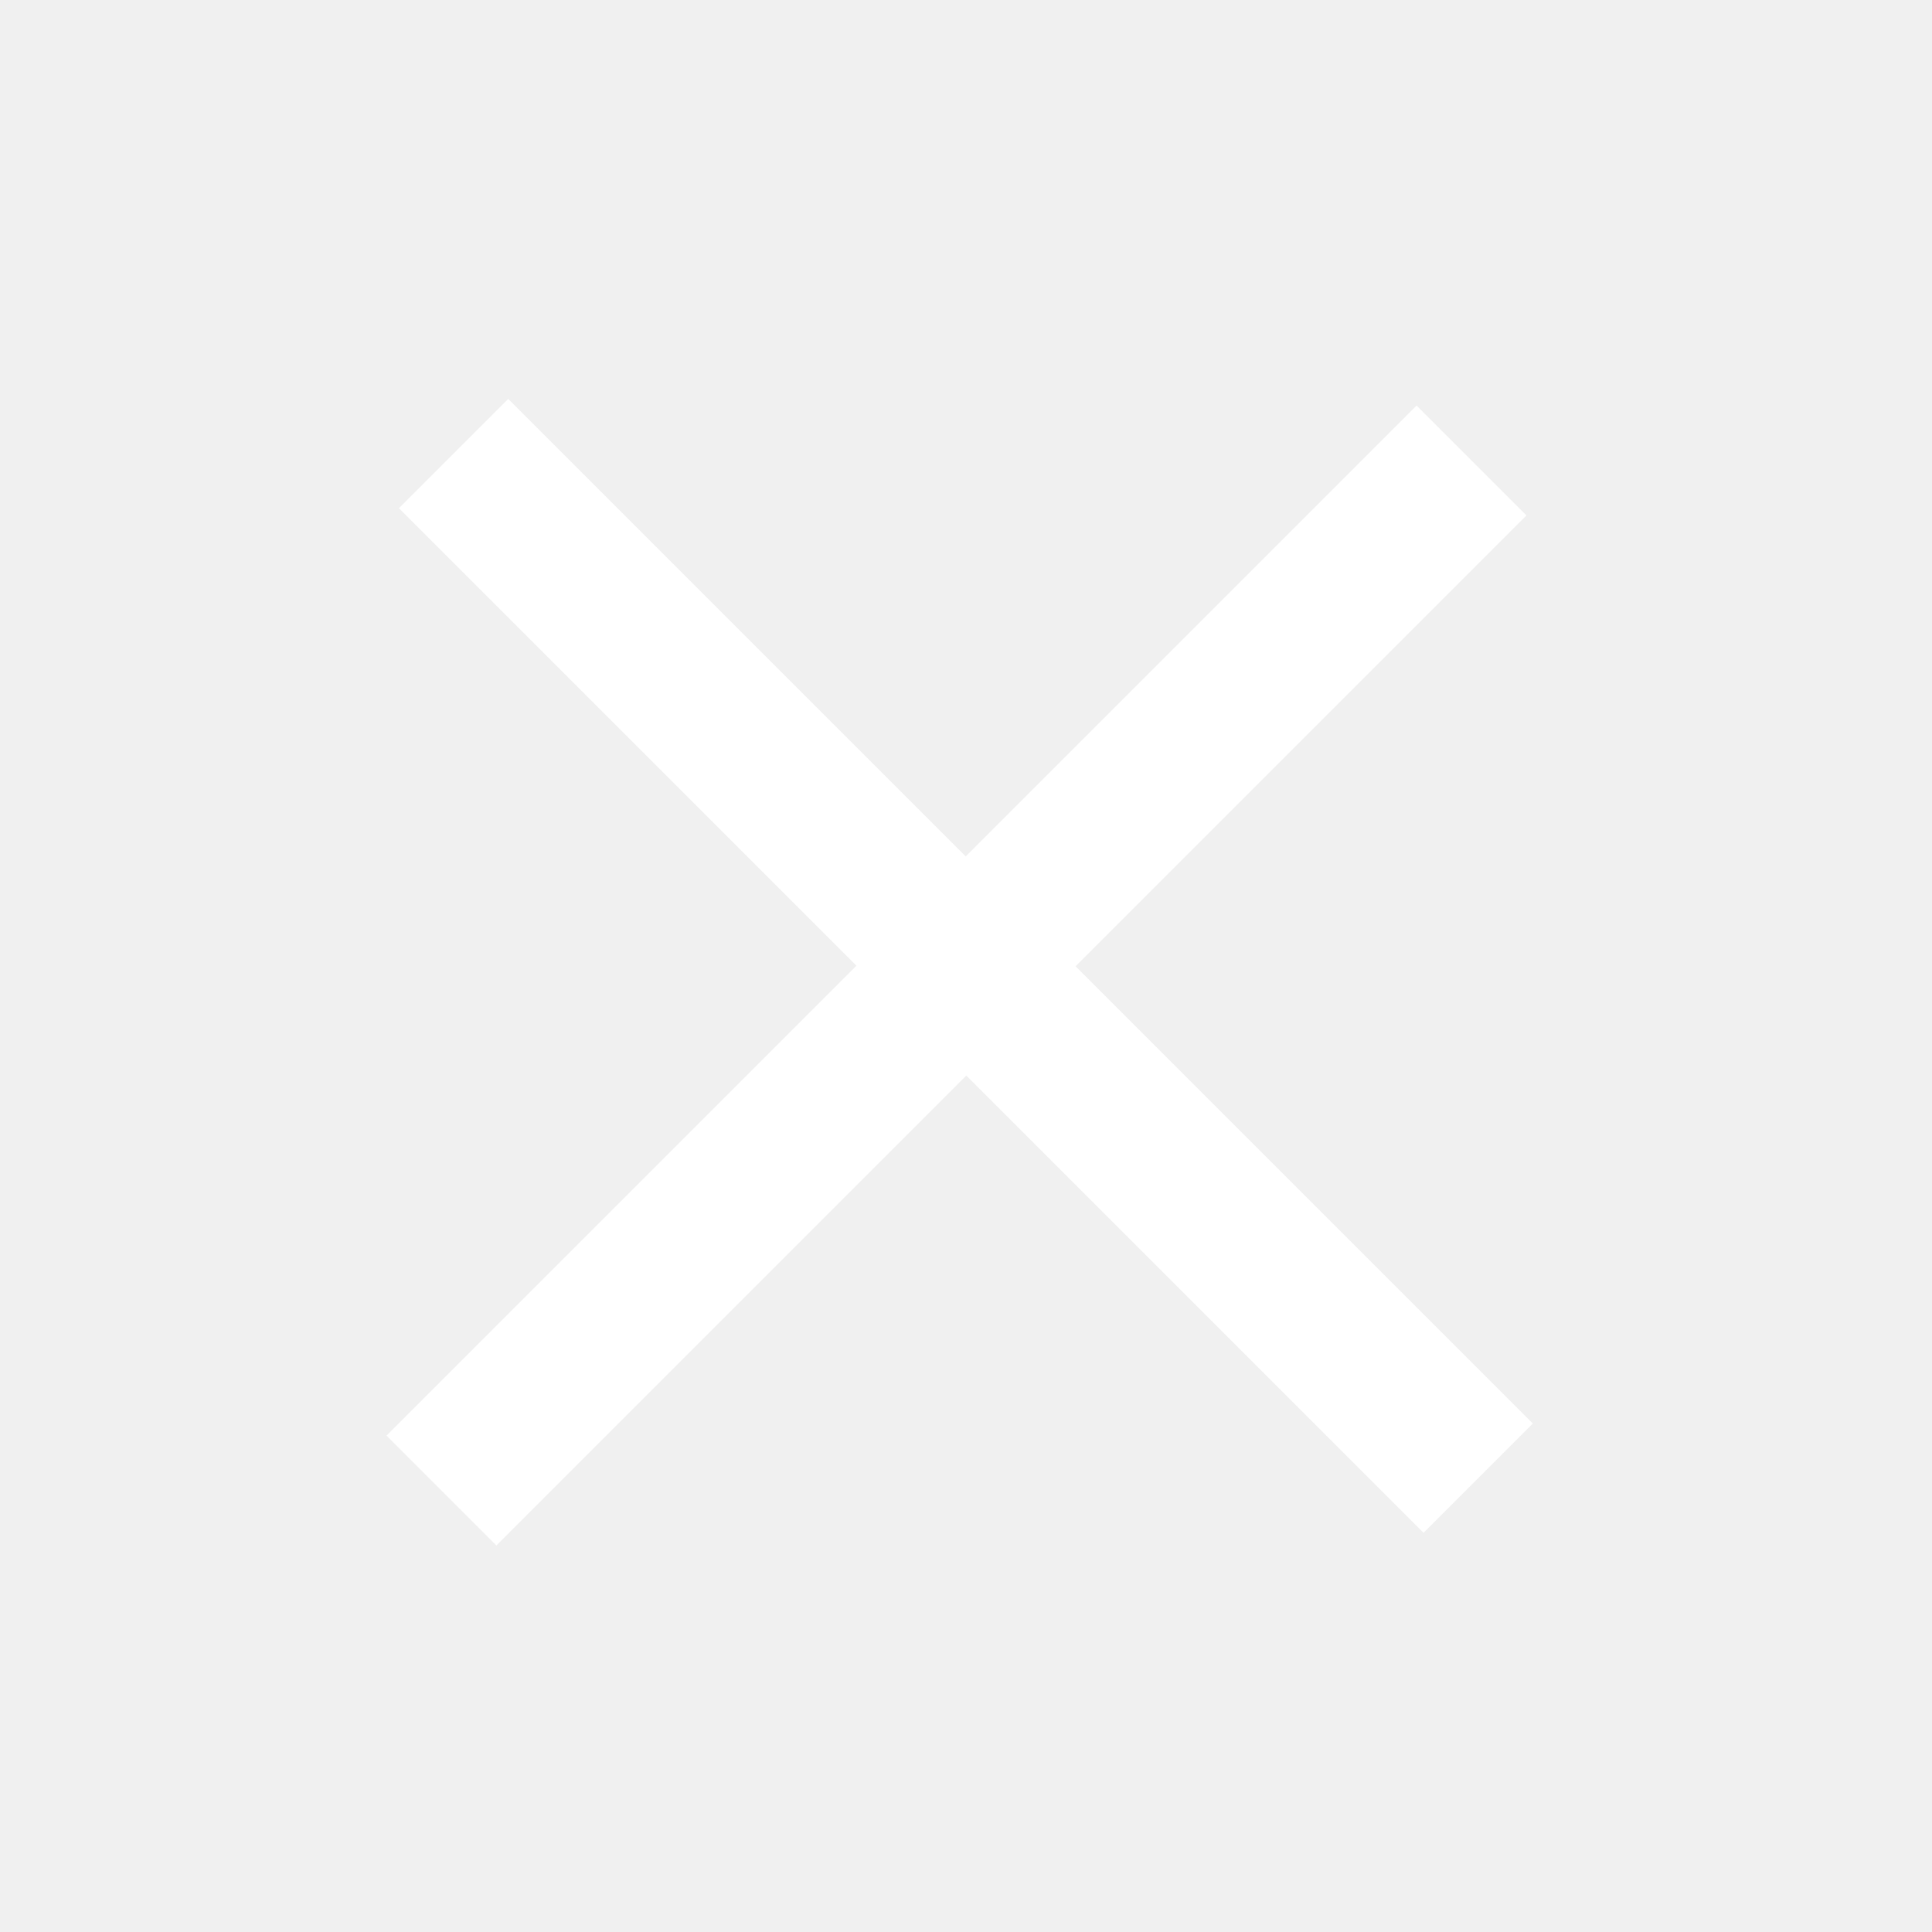
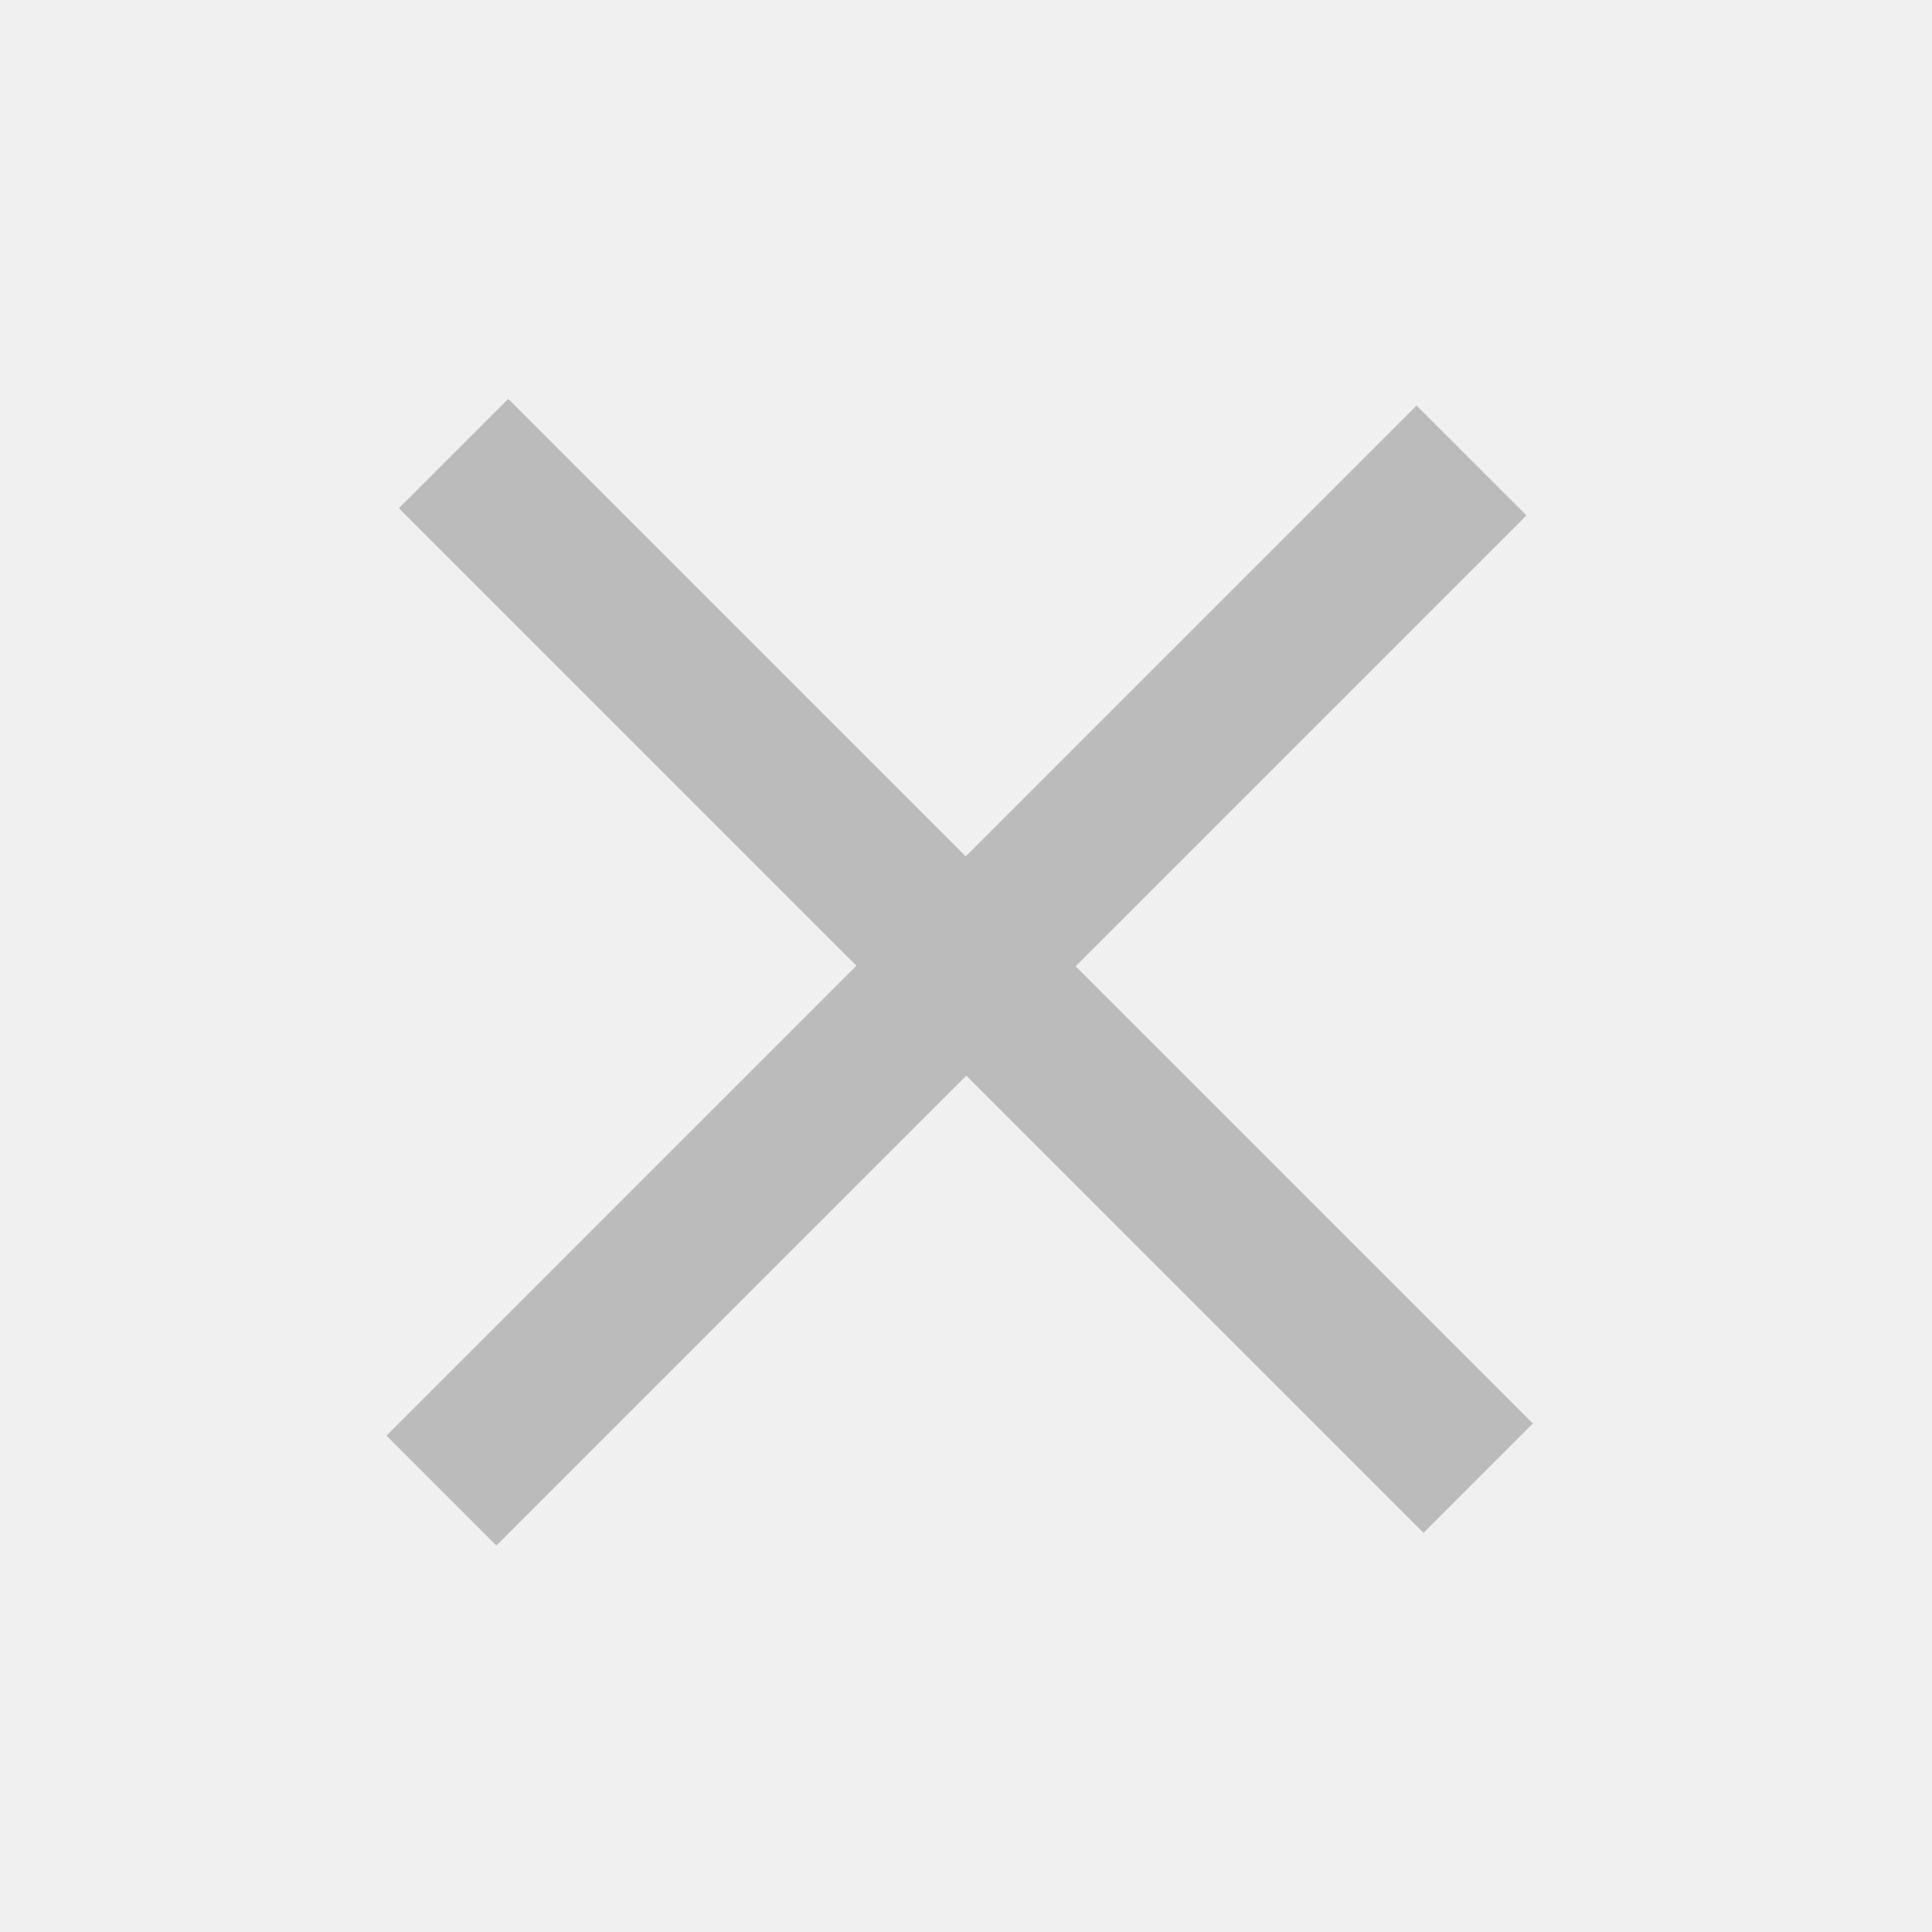
<svg xmlns="http://www.w3.org/2000/svg" preserveAspectRatio="xMidYMid" width="100" height="100" viewBox="0 0 100 100">
  <defs>
    <style>
      .cls-1 {
-         fill: #fff;
+         fill: #bbb;
        fill-rule: evenodd;
      }
    </style>
  </defs>
  <path d="M79.338,73.681 L73.681,79.338 L50.015,55.672 L25.693,79.994 L20.006,74.307 L44.328,49.985 L20.648,26.305 L26.305,20.648 L49.985,44.328 L73.321,20.992 L79.008,26.679 L55.672,50.015 L79.338,73.681 Z" class="cls-1" />
</svg>
